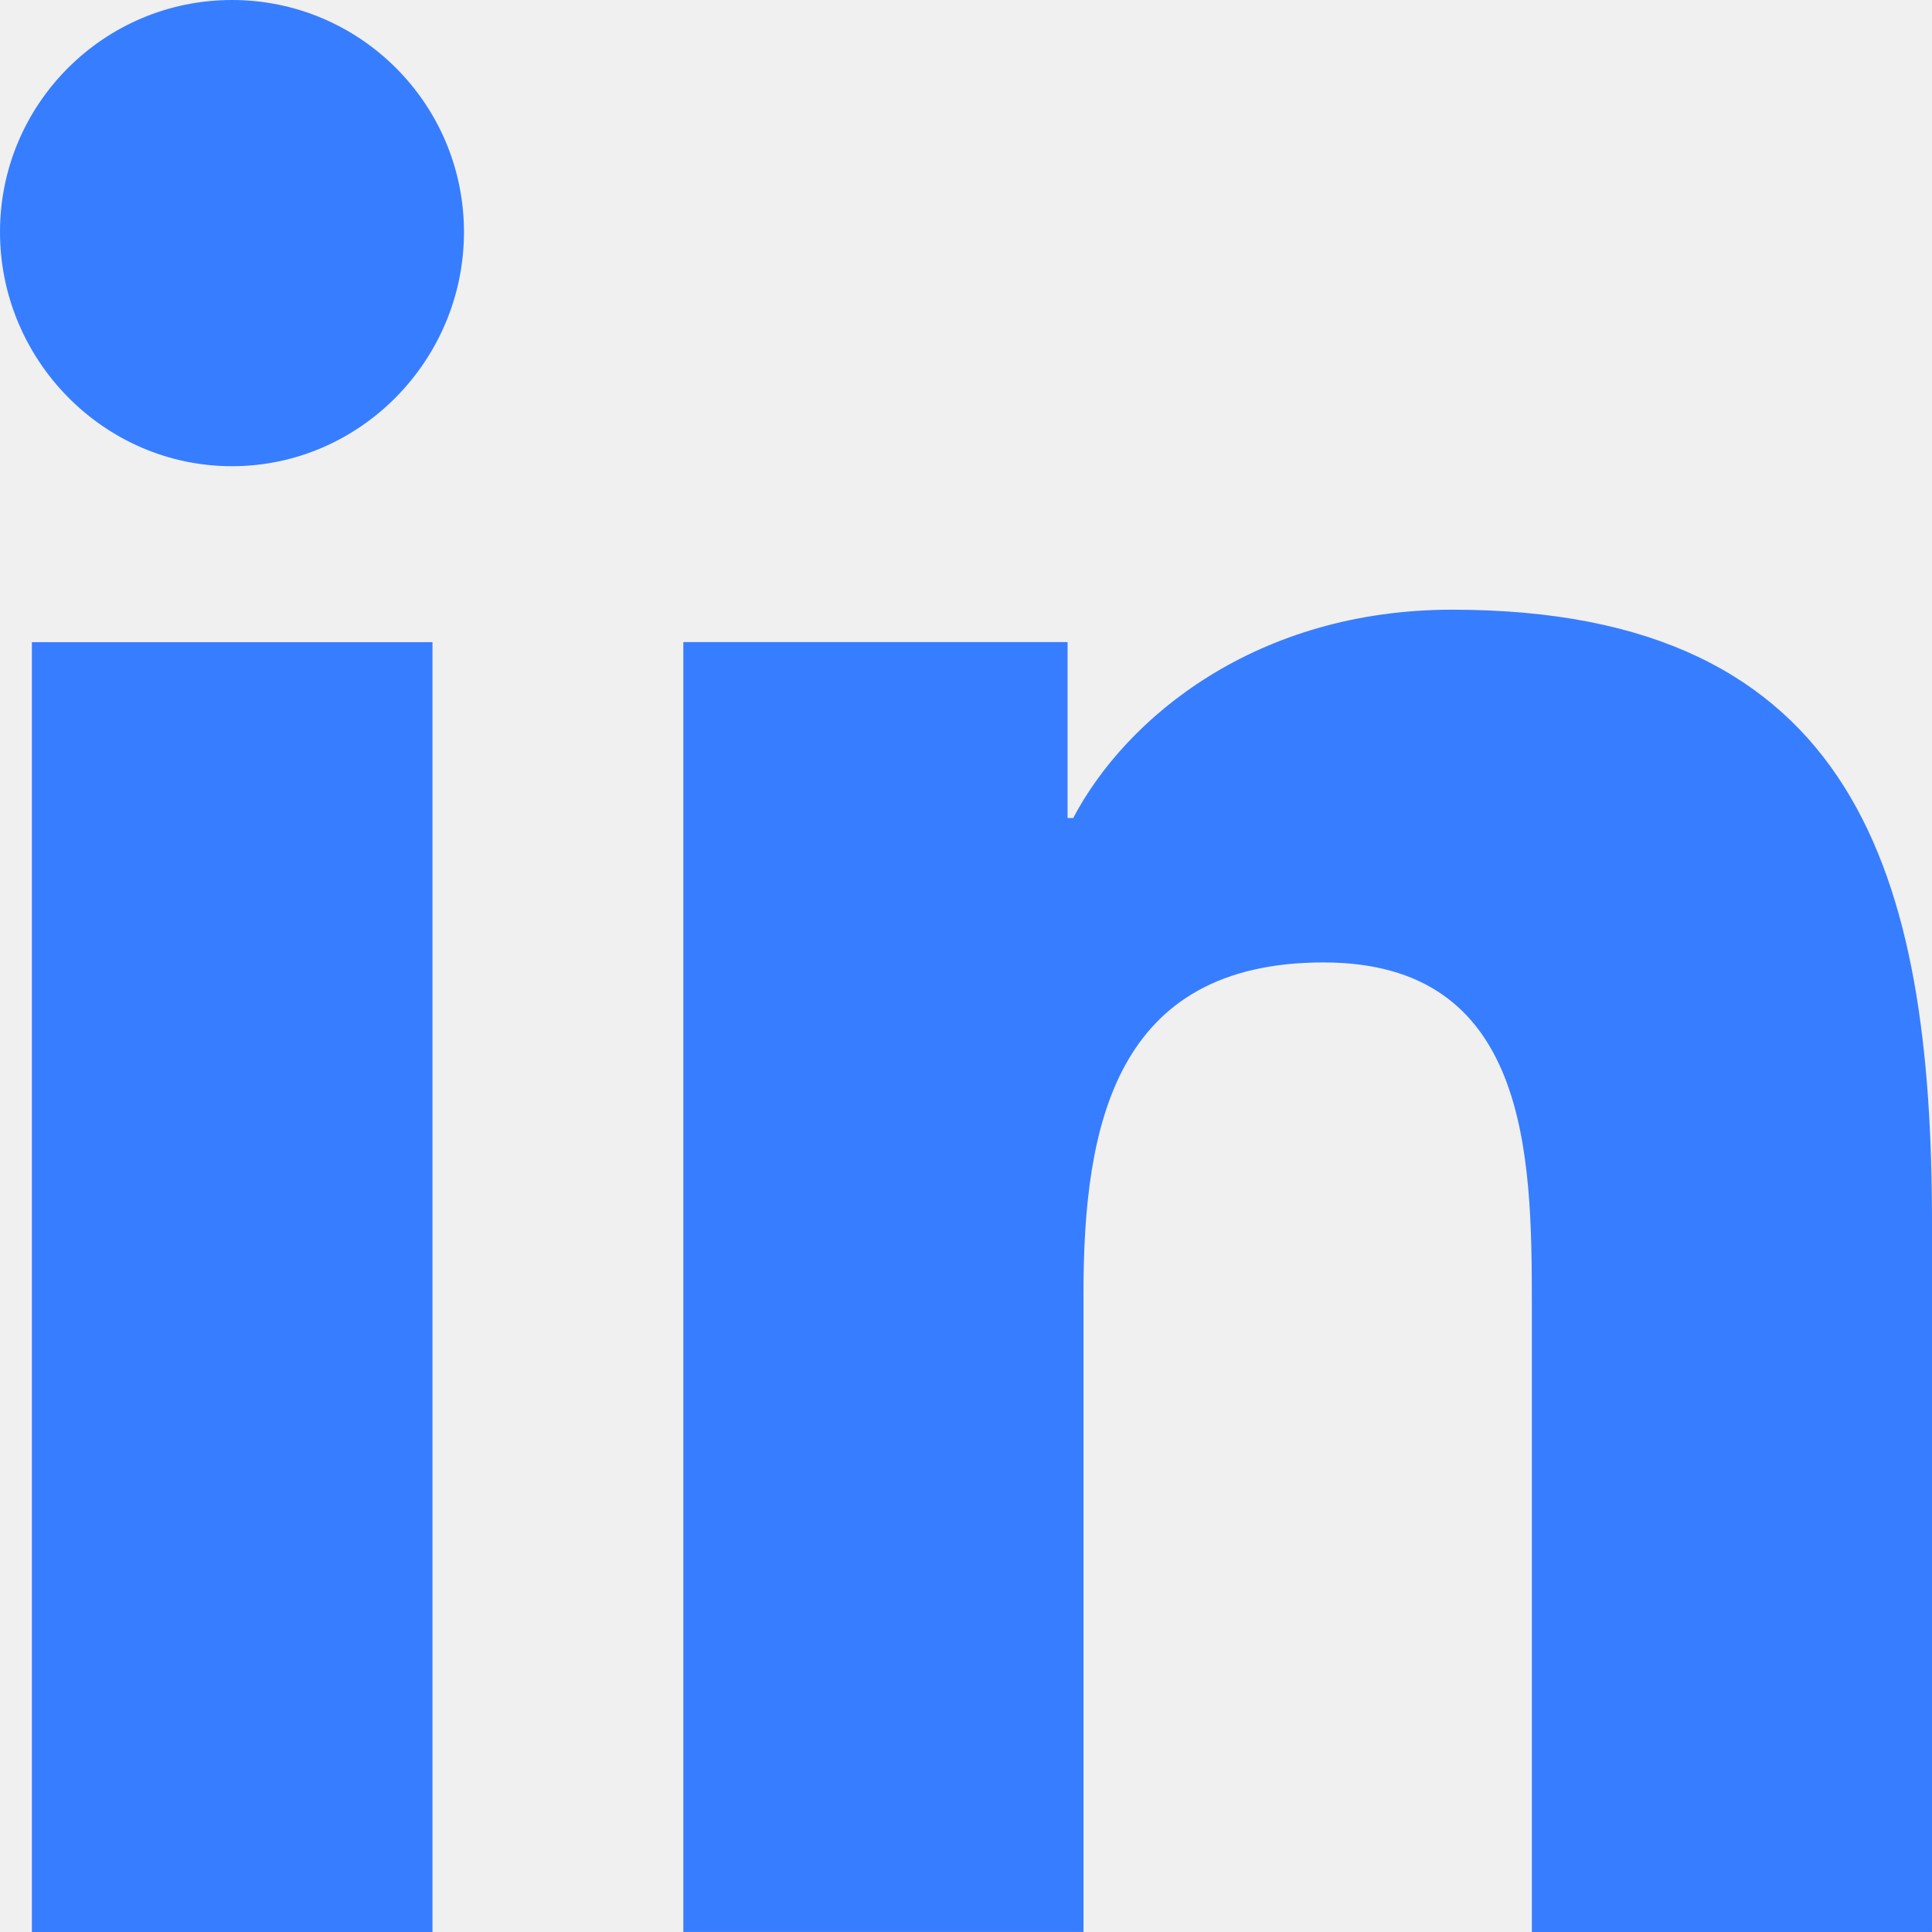
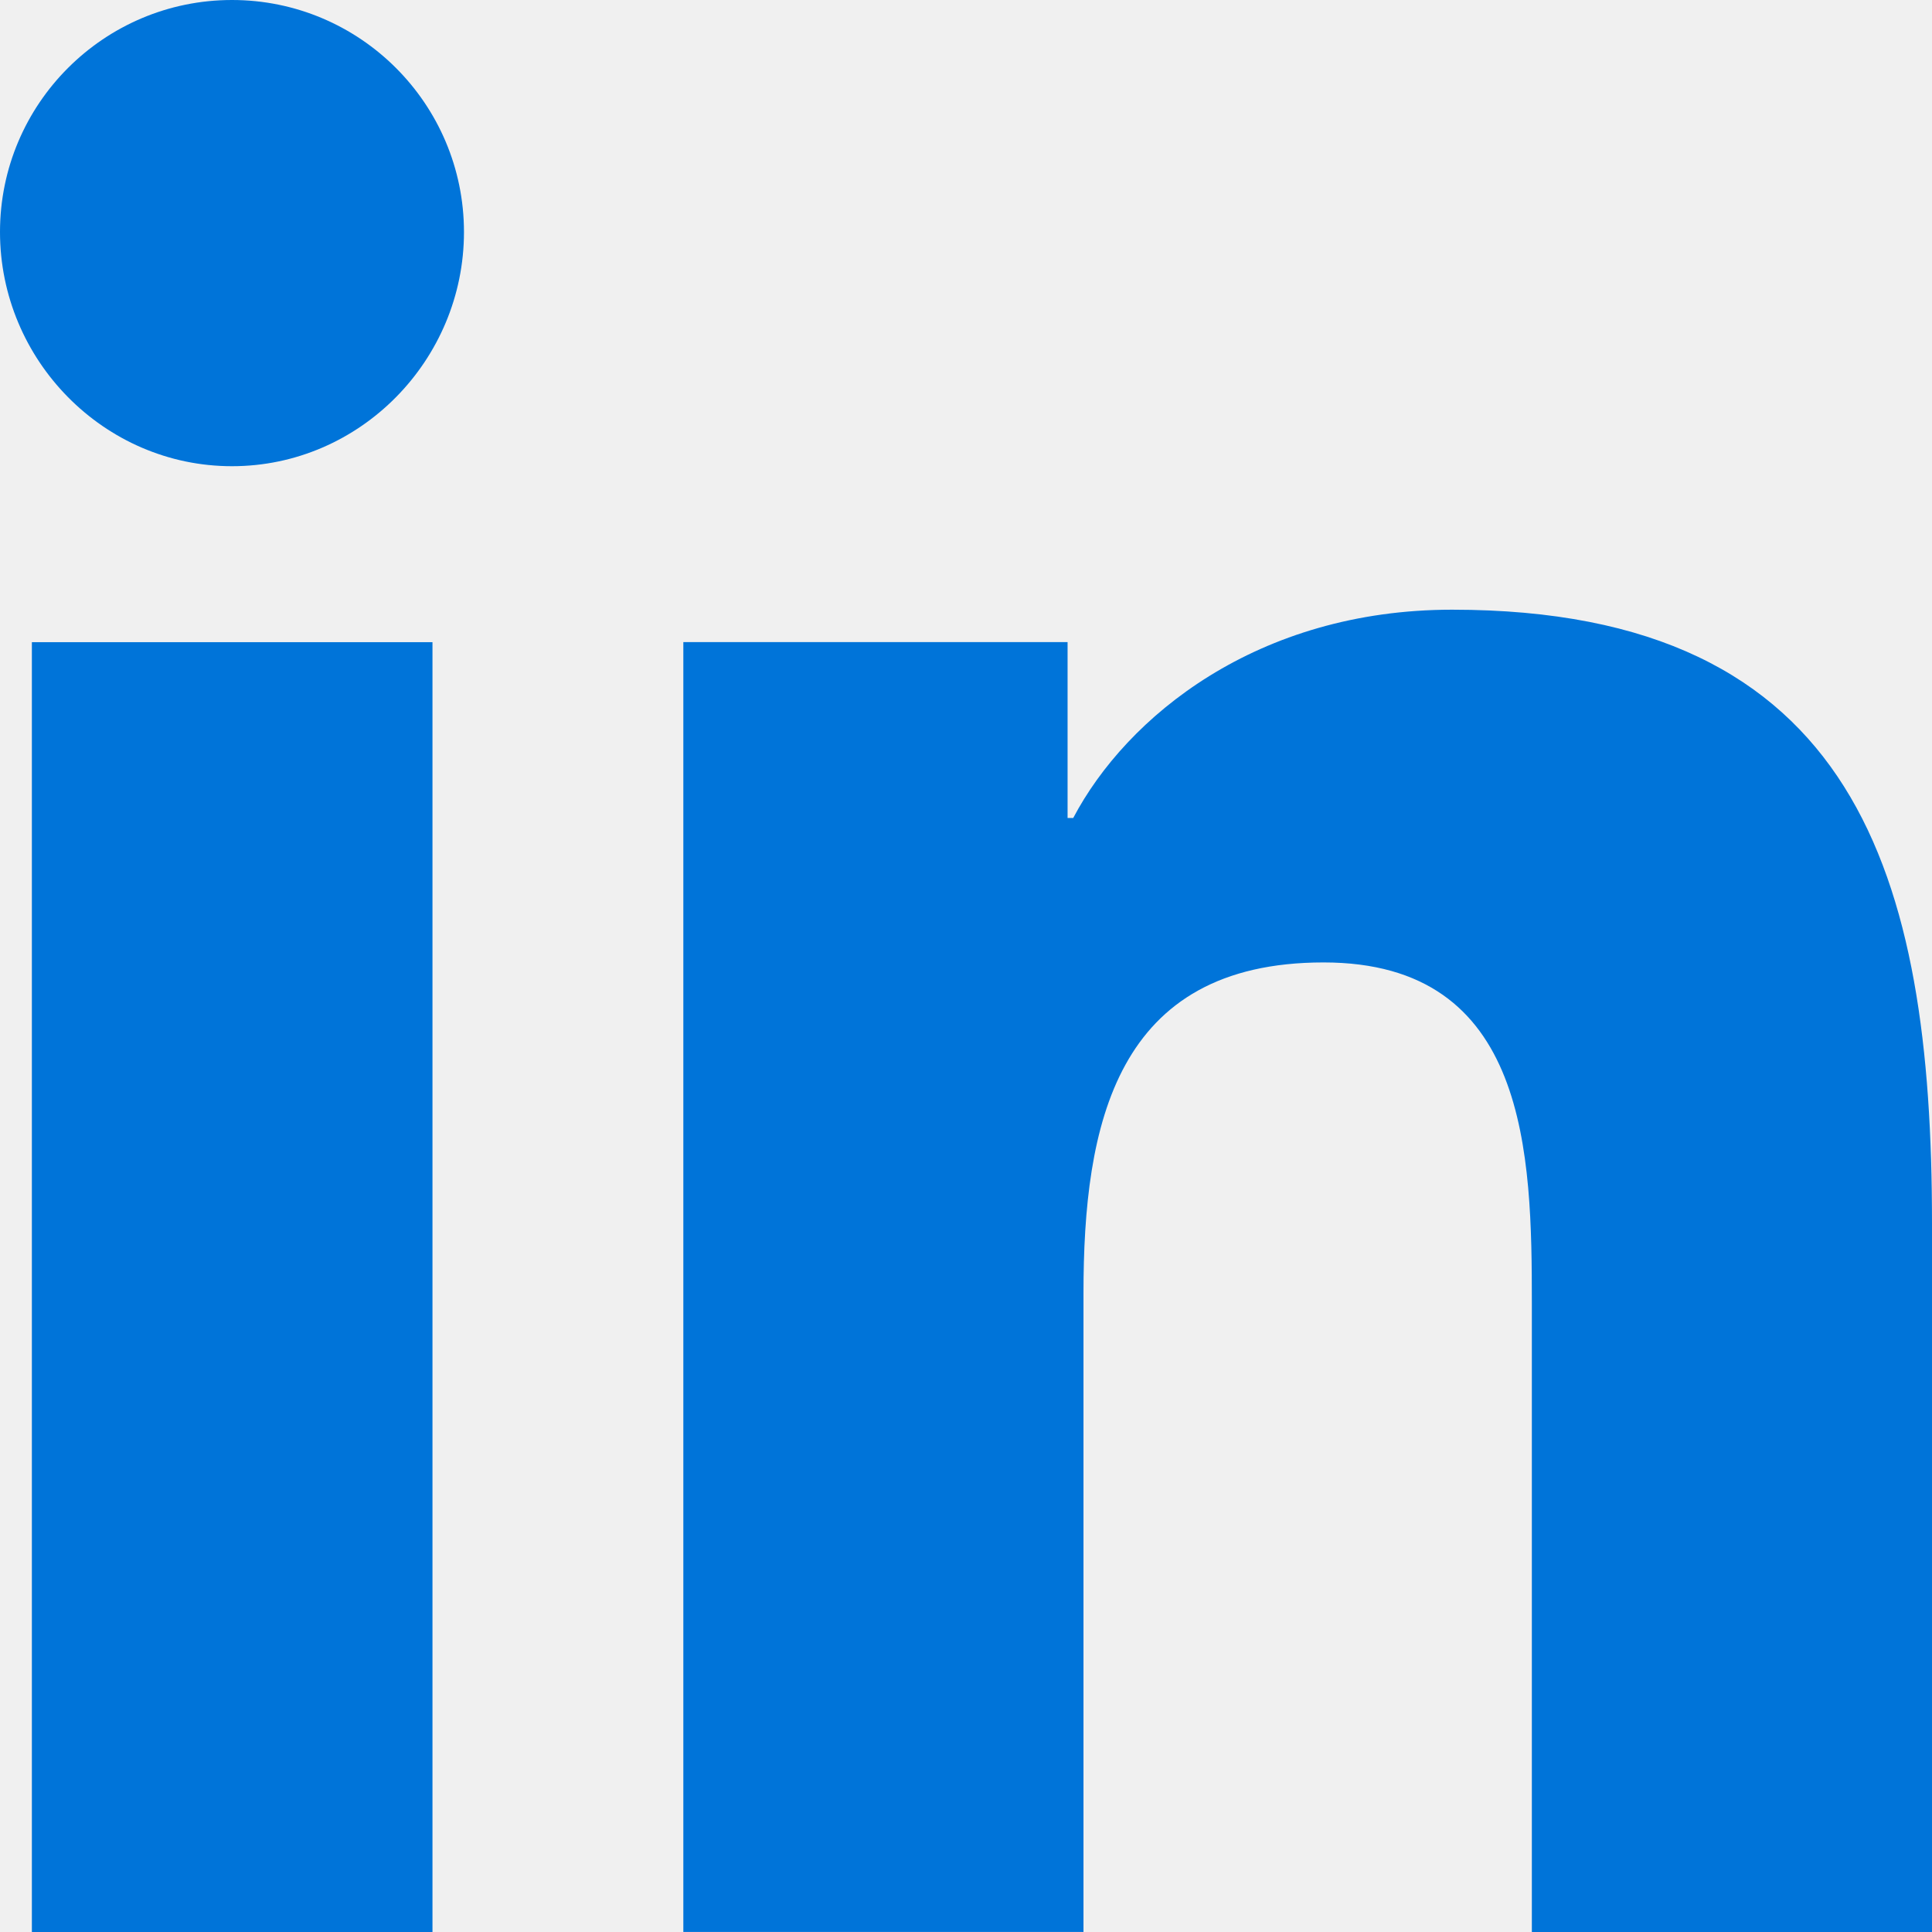
<svg xmlns="http://www.w3.org/2000/svg" width="26" height="26" viewBox="0 0 26 26" fill="none">
  <g clip-path="url(#clip0_146_5018)">
-     <path d="M25.993 26L26 25.999V16.463C26 11.799 24.996 8.205 19.542 8.205C16.921 8.205 15.161 9.644 14.443 11.008H14.367V8.641H9.196V25.999H14.581V17.404C14.581 15.141 15.009 12.952 17.812 12.952C20.573 12.952 20.615 15.535 20.615 17.549V26H25.993Z" fill="#377DFF" />
-     <path d="M0.429 8.642H5.82V26H0.429V8.642Z" fill="#377DFF" />
-     <path d="M3.122 0C1.399 0 0 1.399 0 3.122C0 4.846 1.399 6.274 3.122 6.274C4.846 6.274 6.244 4.846 6.244 3.122C6.243 1.399 4.845 0 3.122 0Z" fill="#377DFF" />
+     <path d="M25.993 26L26 25.999V16.463C26 11.799 24.996 8.205 19.542 8.205C16.921 8.205 15.161 9.644 14.443 11.008H14.367V8.641H9.196V25.999H14.581V17.404C14.581 15.141 15.009 12.952 17.812 12.952C20.573 12.952 20.615 15.535 20.615 17.549V26H25.993Z" fill="#0074D9" />
+     <path d="M0.429 8.642H5.82V26H0.429V8.642Z" fill="#0074D9" />
+     <path d="M3.122 0C1.399 0 0 1.399 0 3.122C0 4.846 1.399 6.274 3.122 6.274C4.846 6.274 6.244 4.846 6.244 3.122C6.243 1.399 4.845 0 3.122 0Z" fill="#0074D9" />
  </g>
  <defs>
    <clipPath id="clip0_146_5018">
      <rect width="26" height="26" fill="white" />
    </clipPath>
  </defs>
</svg>
